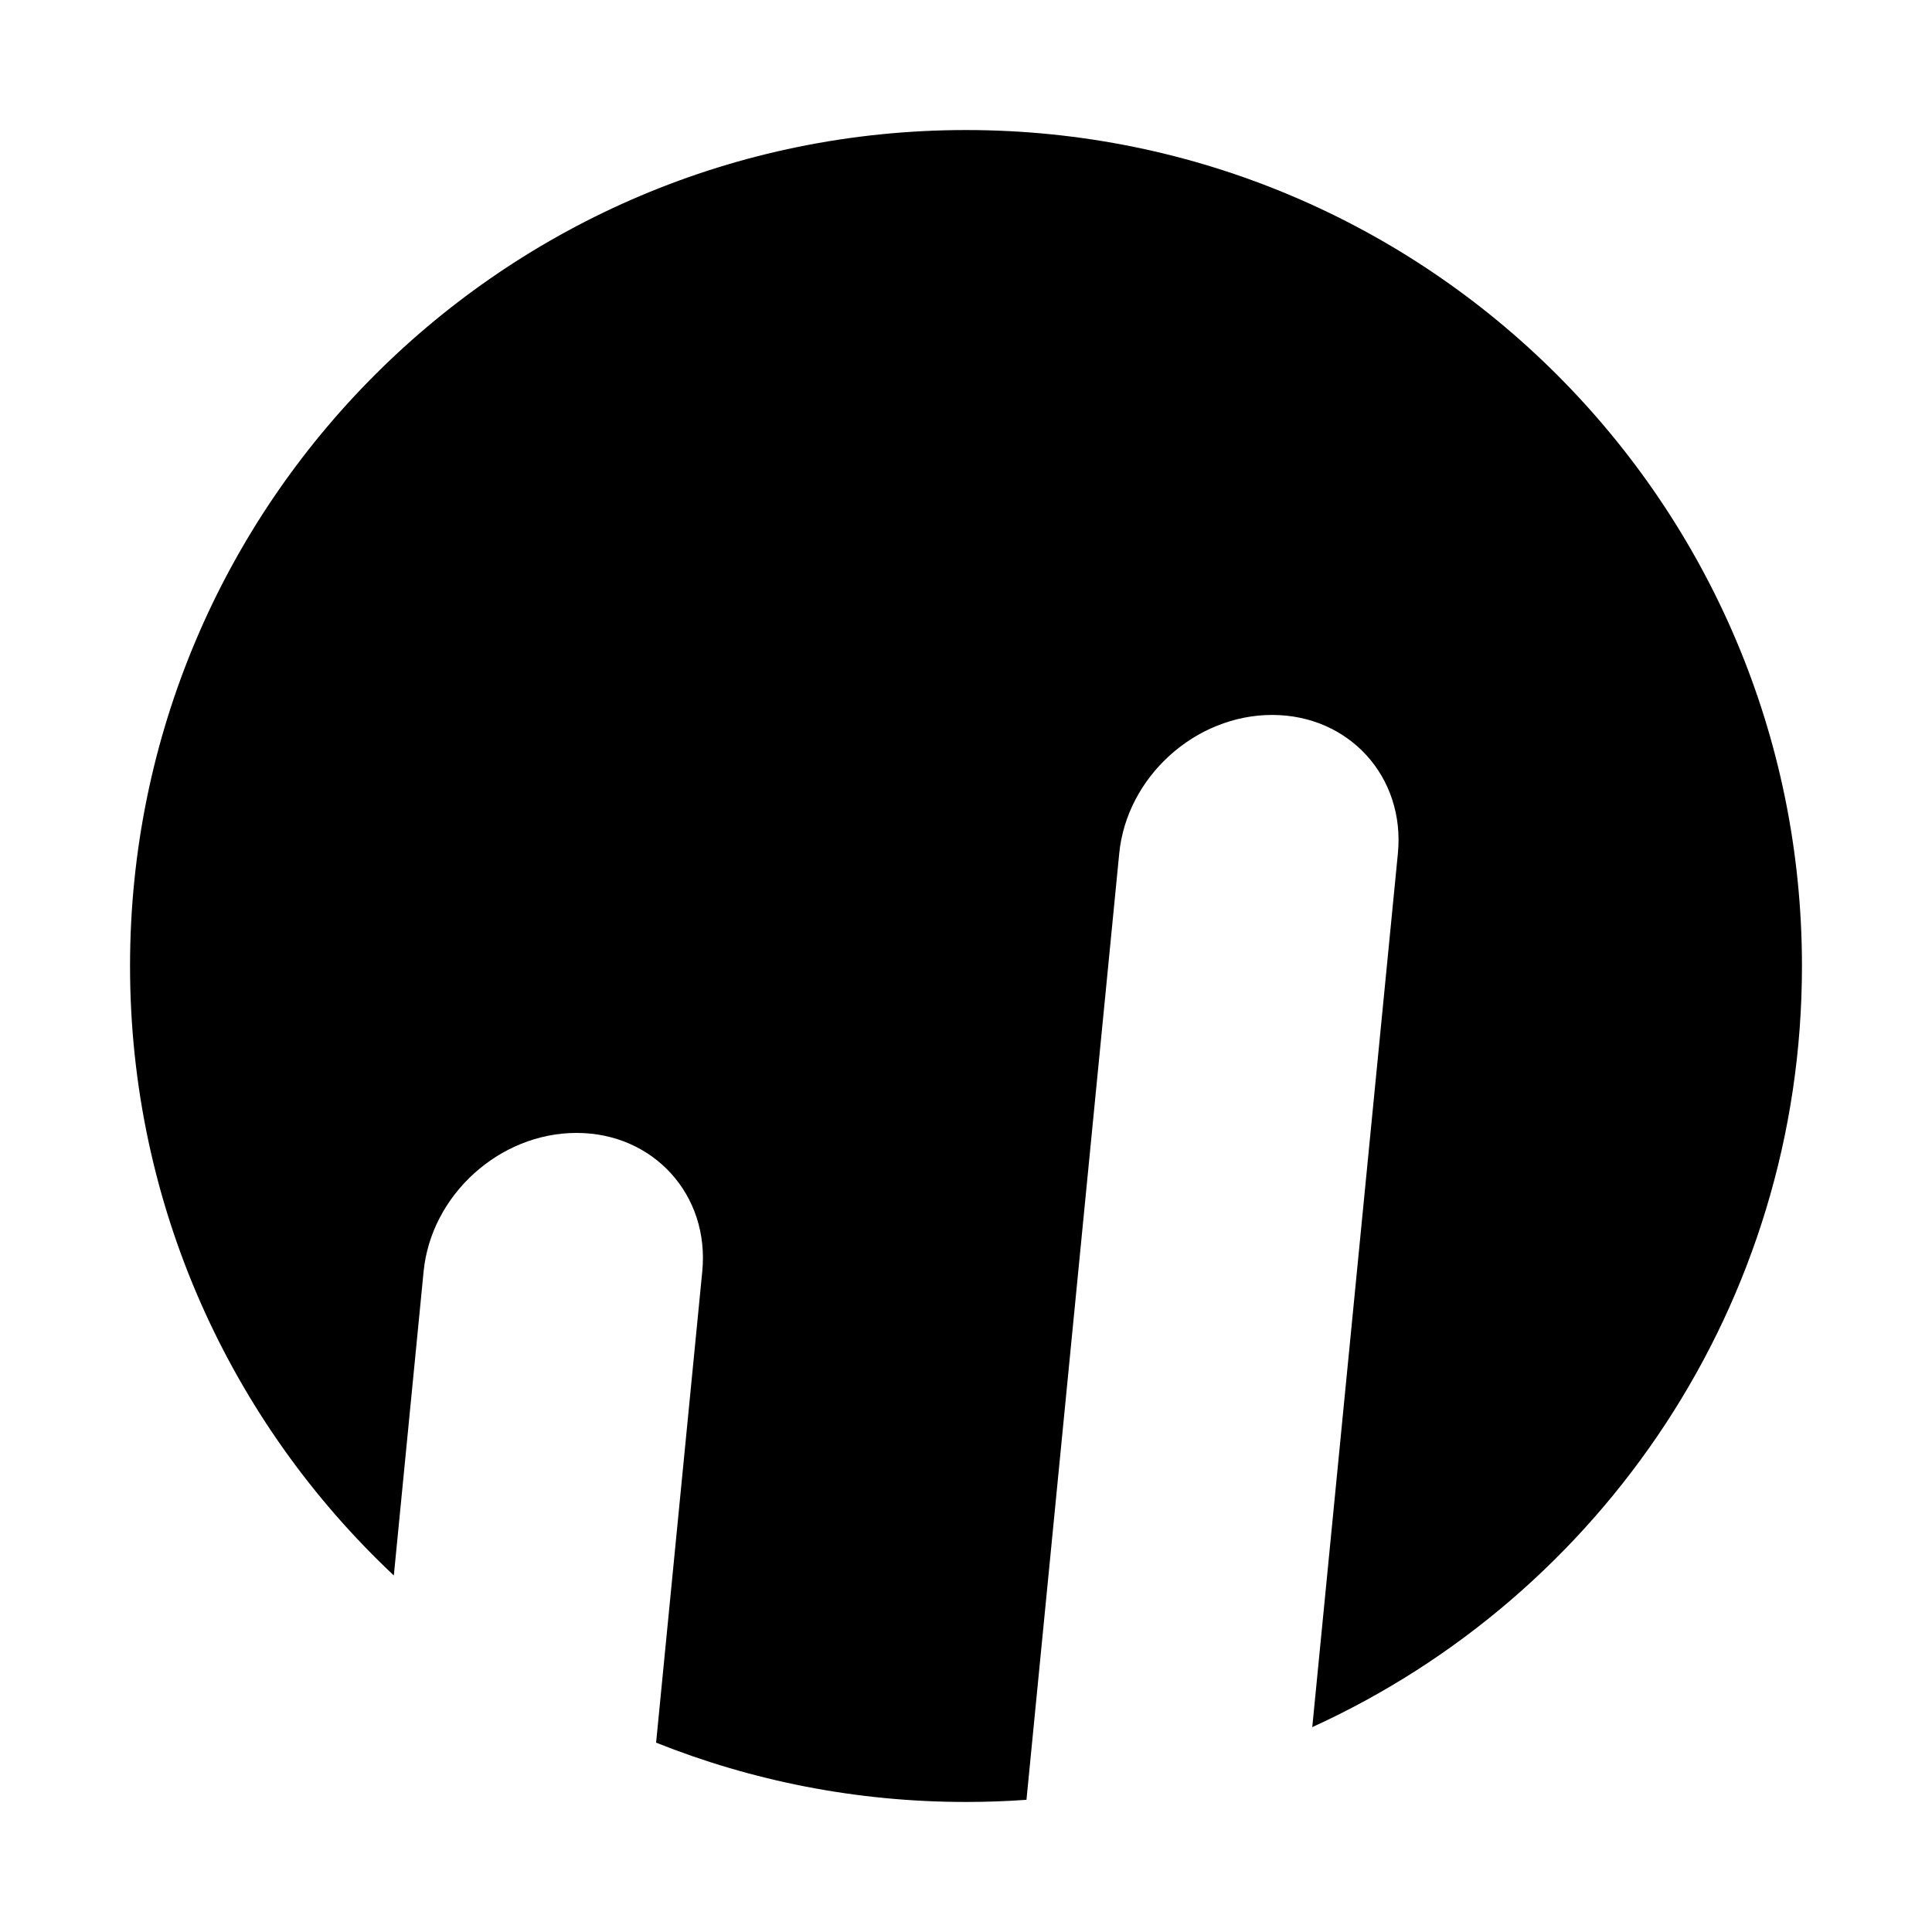
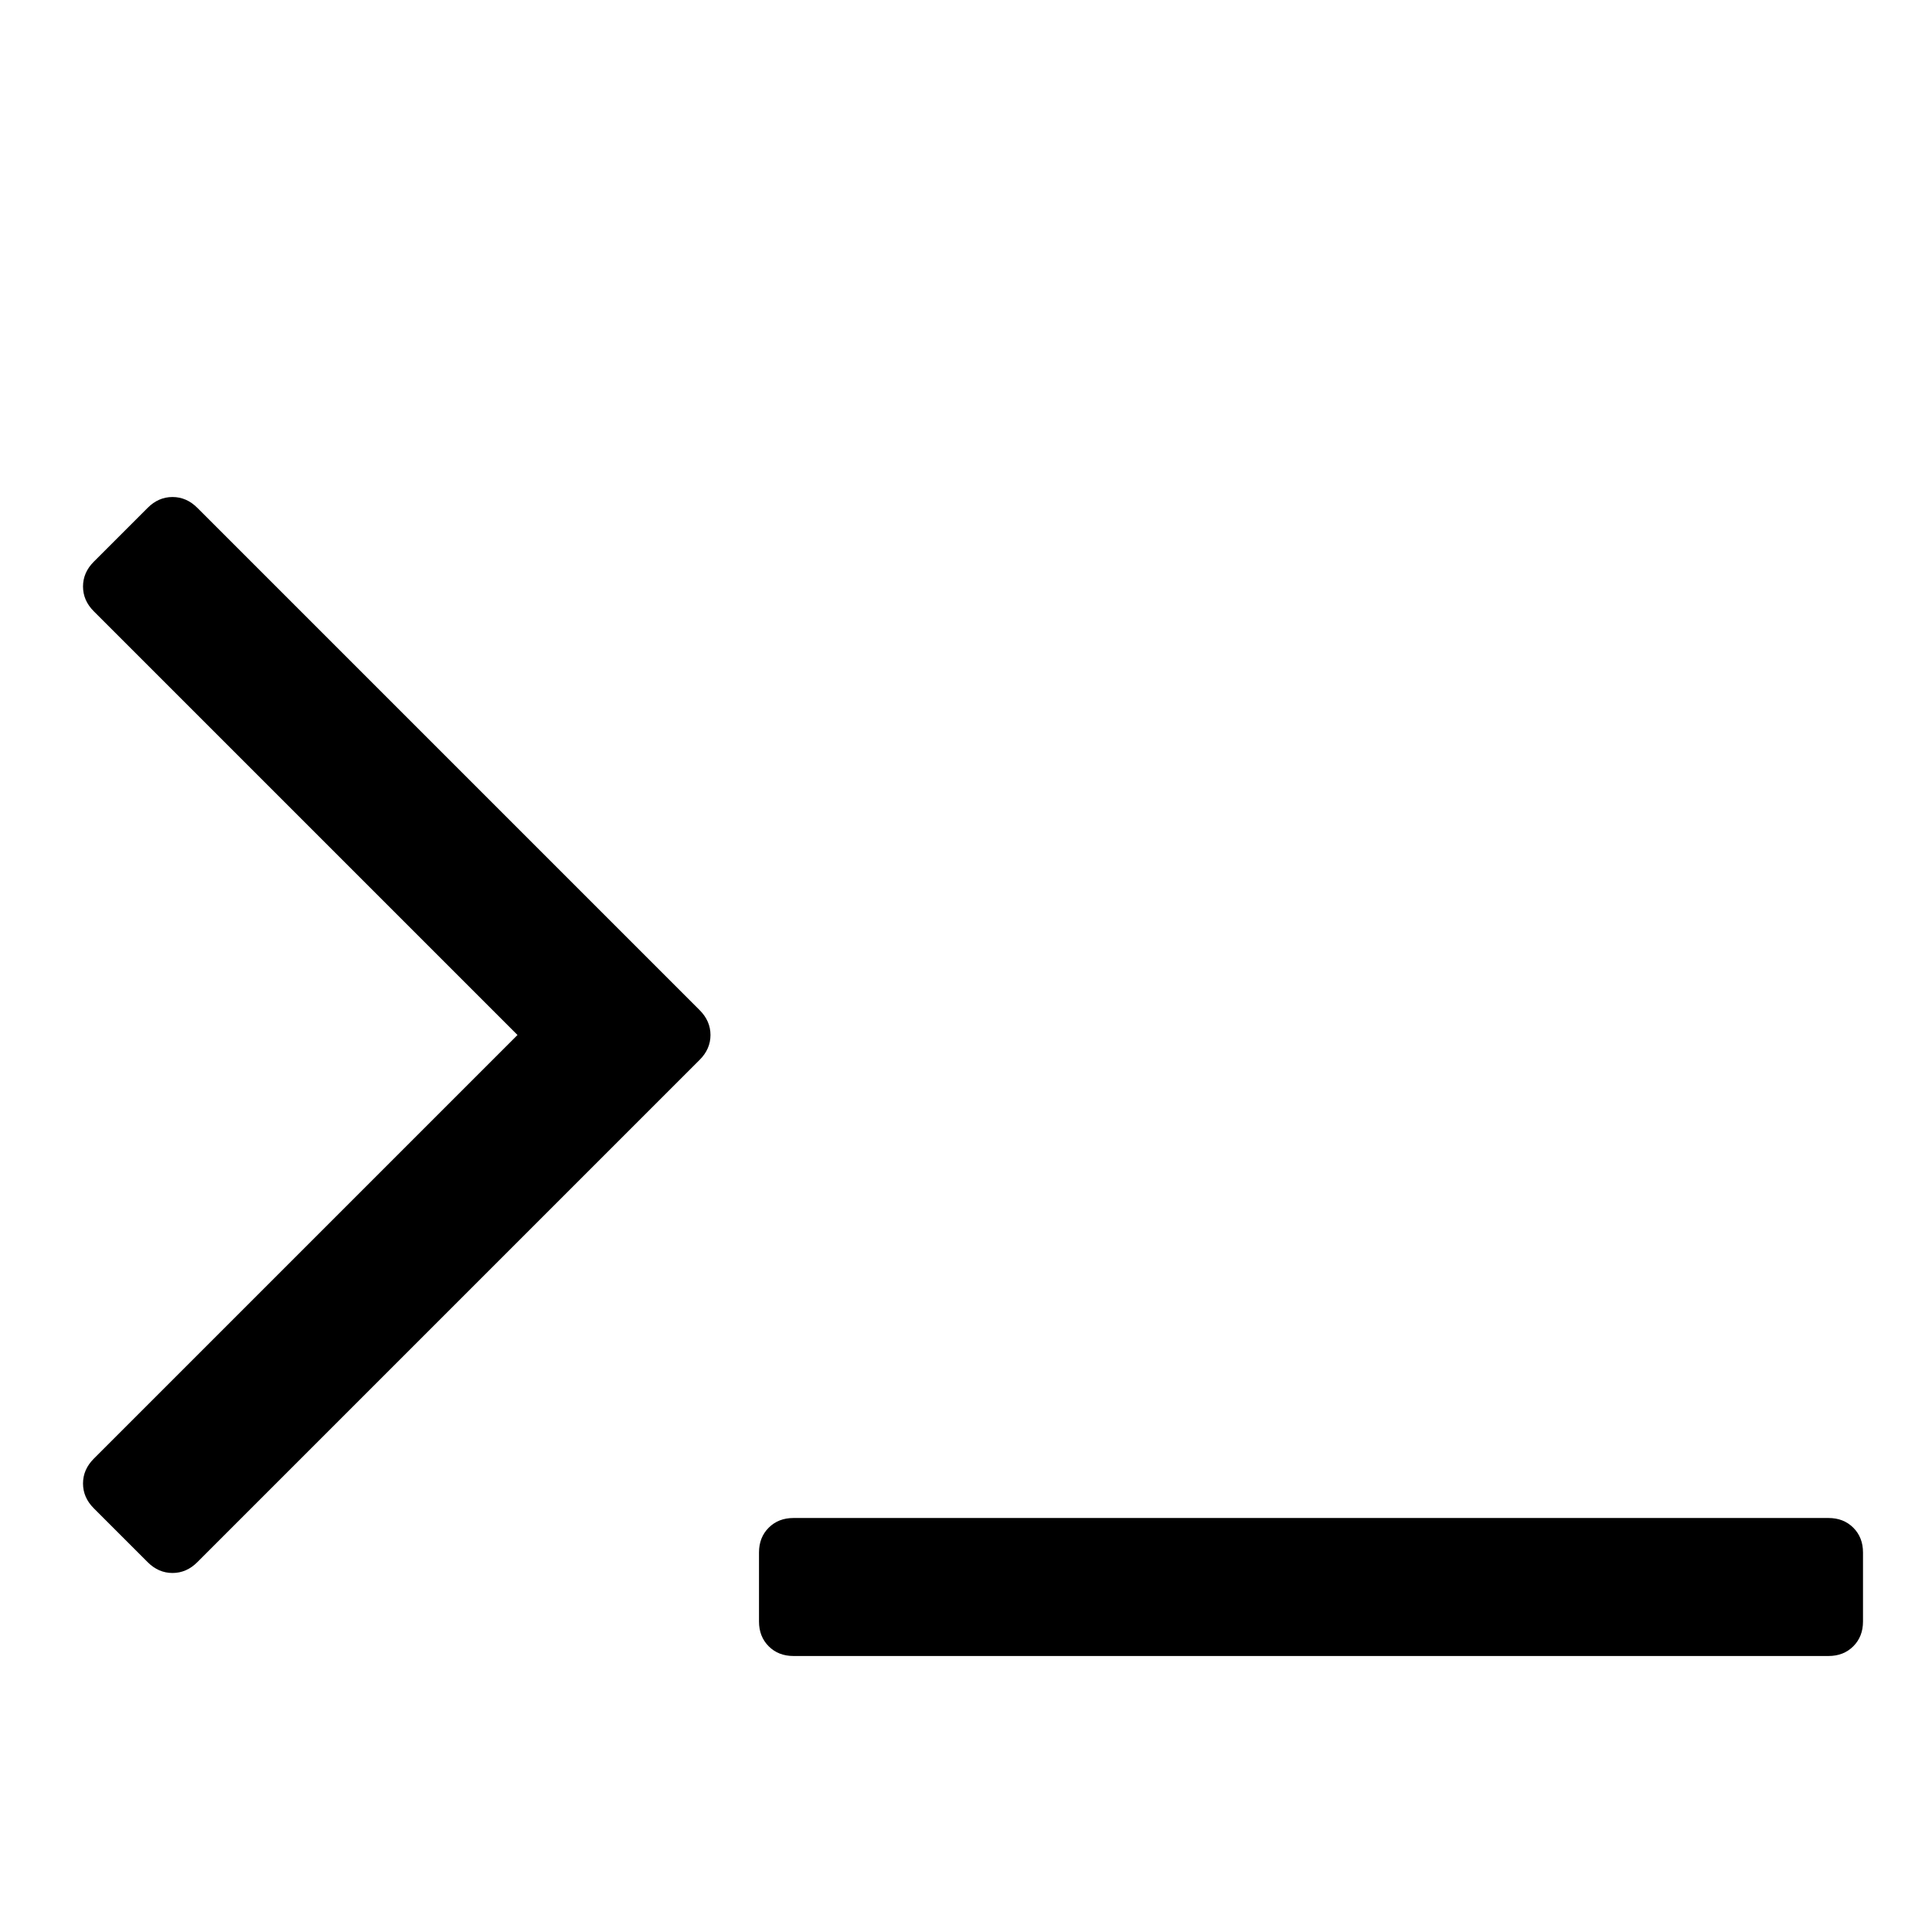
- <svg xmlns="http://www.w3.org/2000/svg" width="208" height="208" viewBox="0 0 208 208">
-   <path d="M194 104c0-49.706-40.294-90-90-90s-90 40.294-90 90c0 25.874 10.918 49.198 28.4 65.615l3.206-32.727c.808-8.238 8.176-14.917 16.462-14.917 8.285 0 14.347 6.67 13.538 14.92l-4.97 50.724C80.952 191.734 92.21 194 104 194c2.19 0 4.36-.078 6.51-.232l9.986-101.88c.807-8.238 8.176-14.917 16.462-14.917 8.284 0 14.346 6.67 13.538 14.92l-9.217 94.052C172.38 171.77 194 140.41 194 104z" fill-rule="evenodd" />
+ <svg xmlns="http://www.w3.org/2000/svg" width="1792" height="1792" viewBox="0 0 1792 1792">
+   <path d="M649 983l-466 466q-10 10-23 10t-23-10l-50-50q-10-10-10-23t10-23l393-393-393-393q-10-10-10-23t10-23l50-50q10-10 23-10t23 10l466 466q10 10 10 23t-10 23zm1079 457v64q0 14-9 23t-23 9h-960q-14 0-23-9t-9-23v-64q0-14 9-23t23-9h960q14 0 23 9t9 23z" />
</svg>
